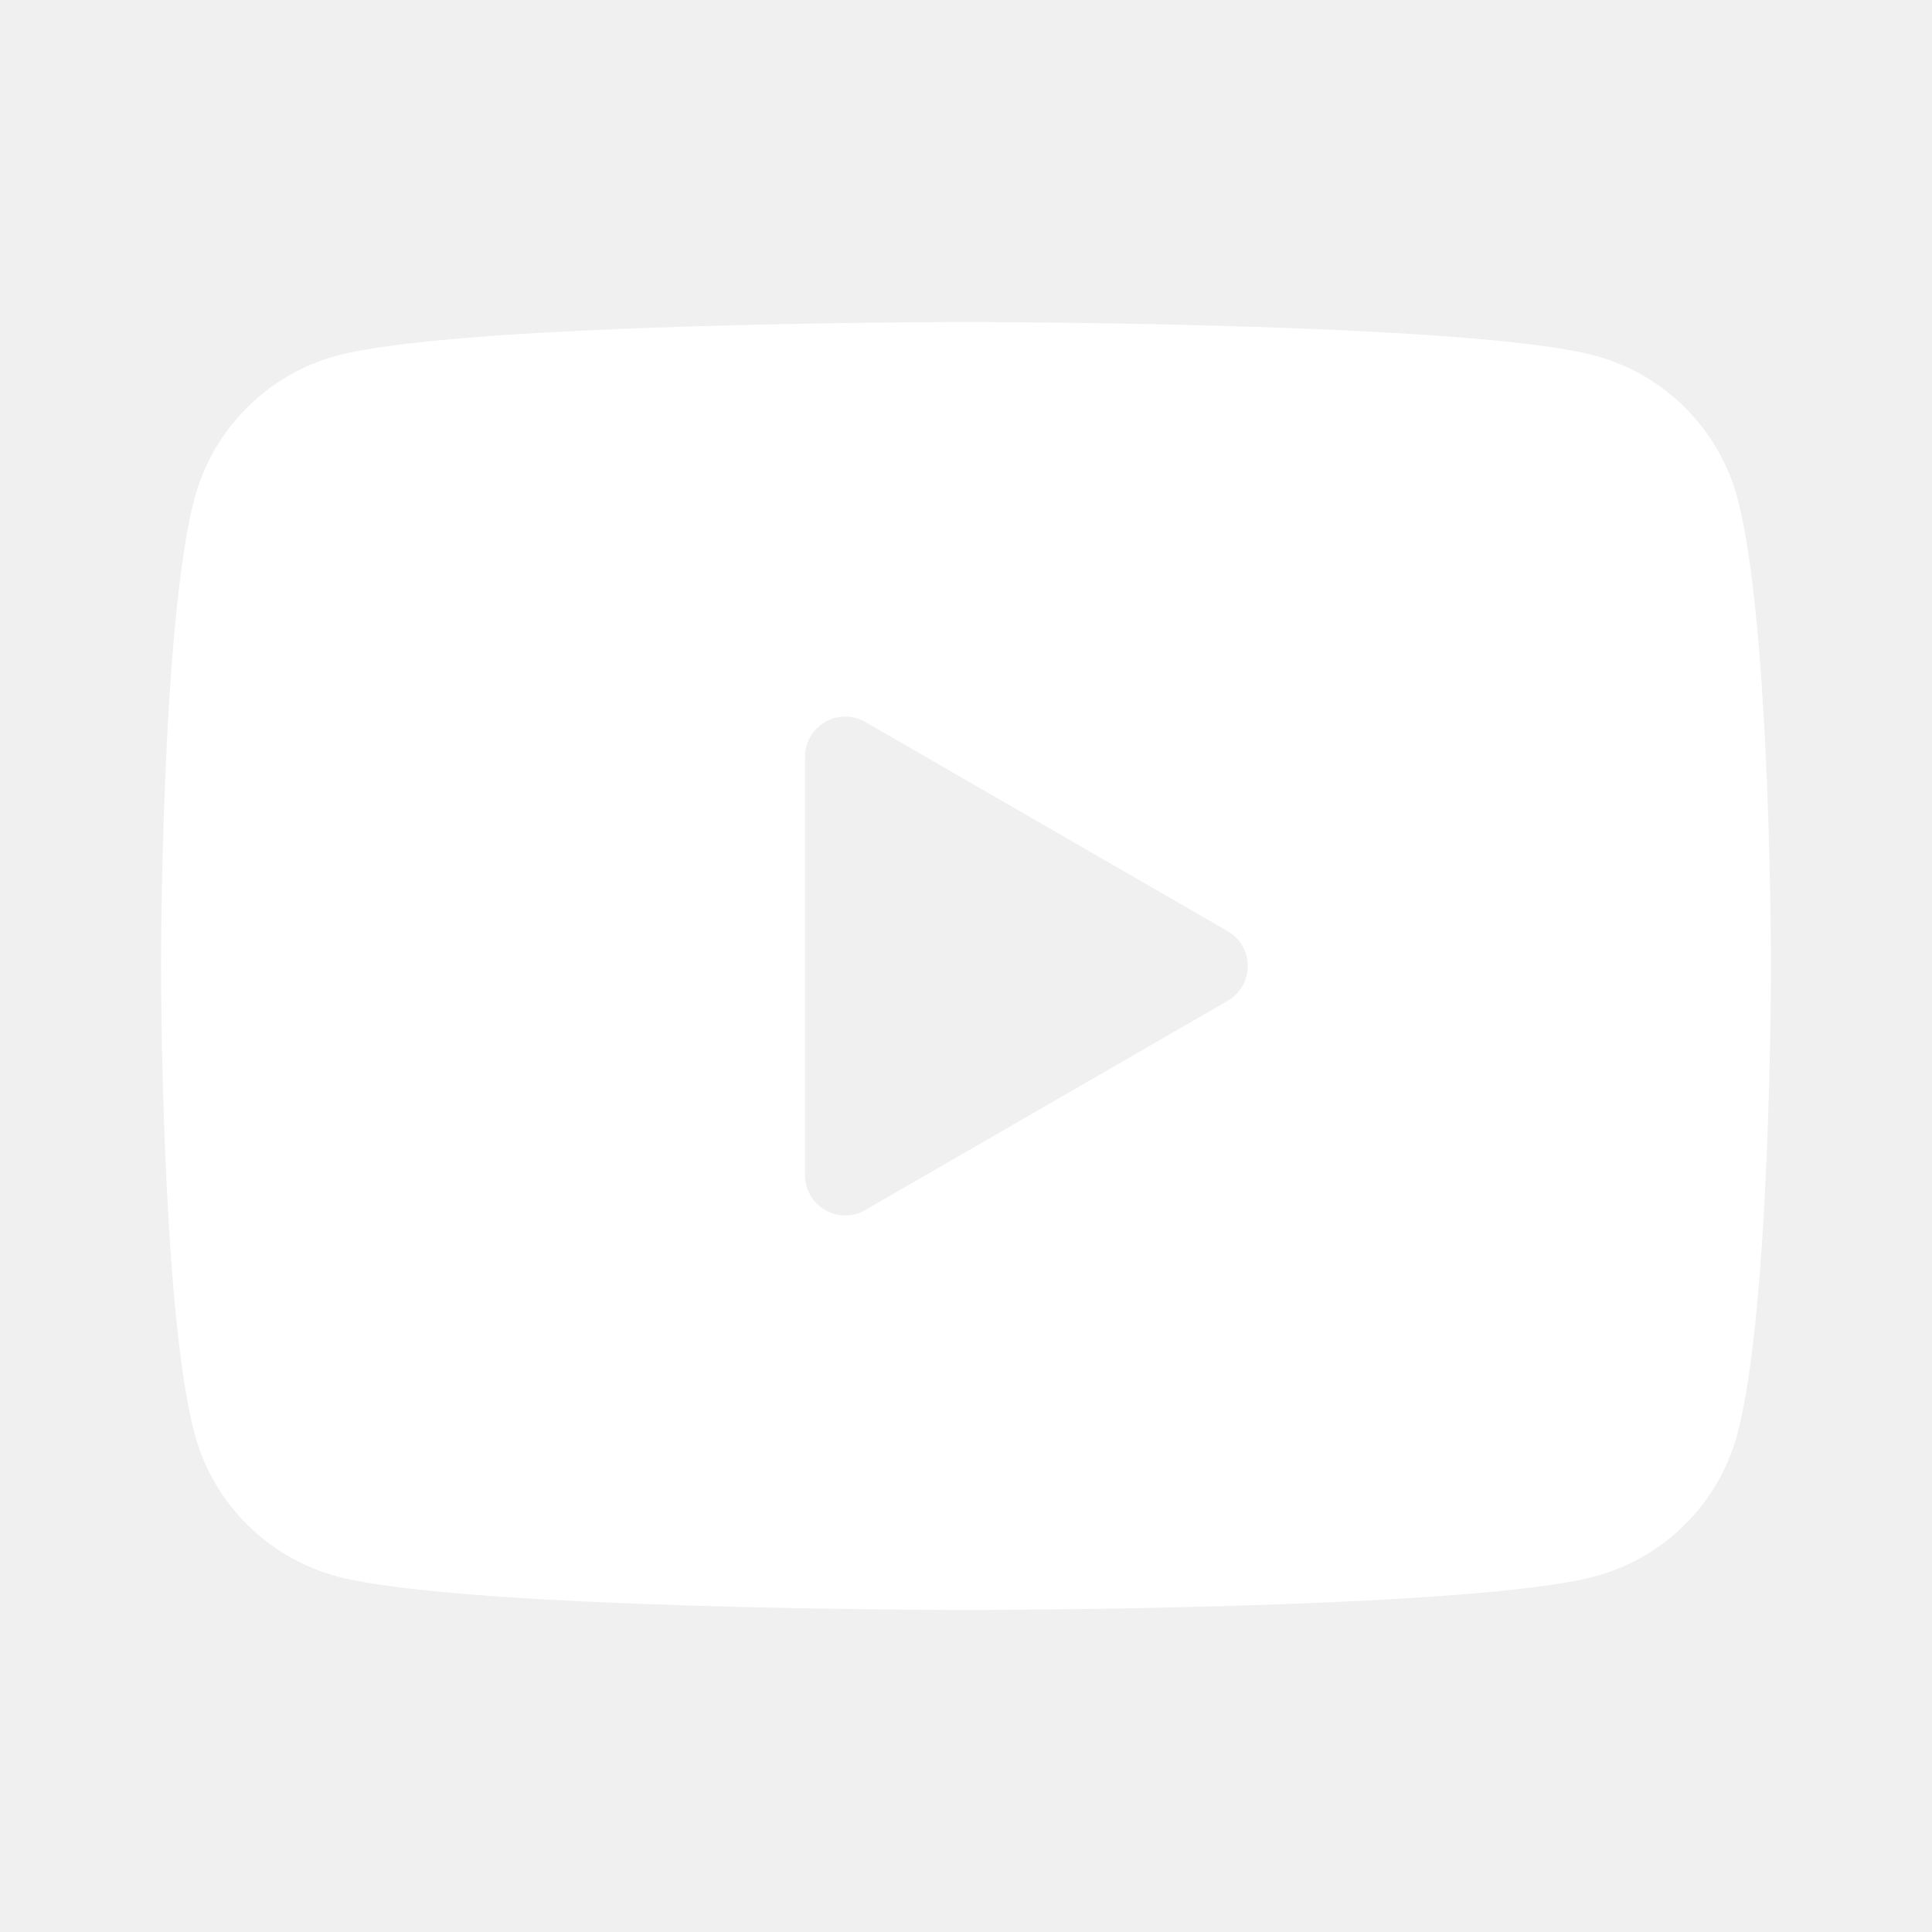
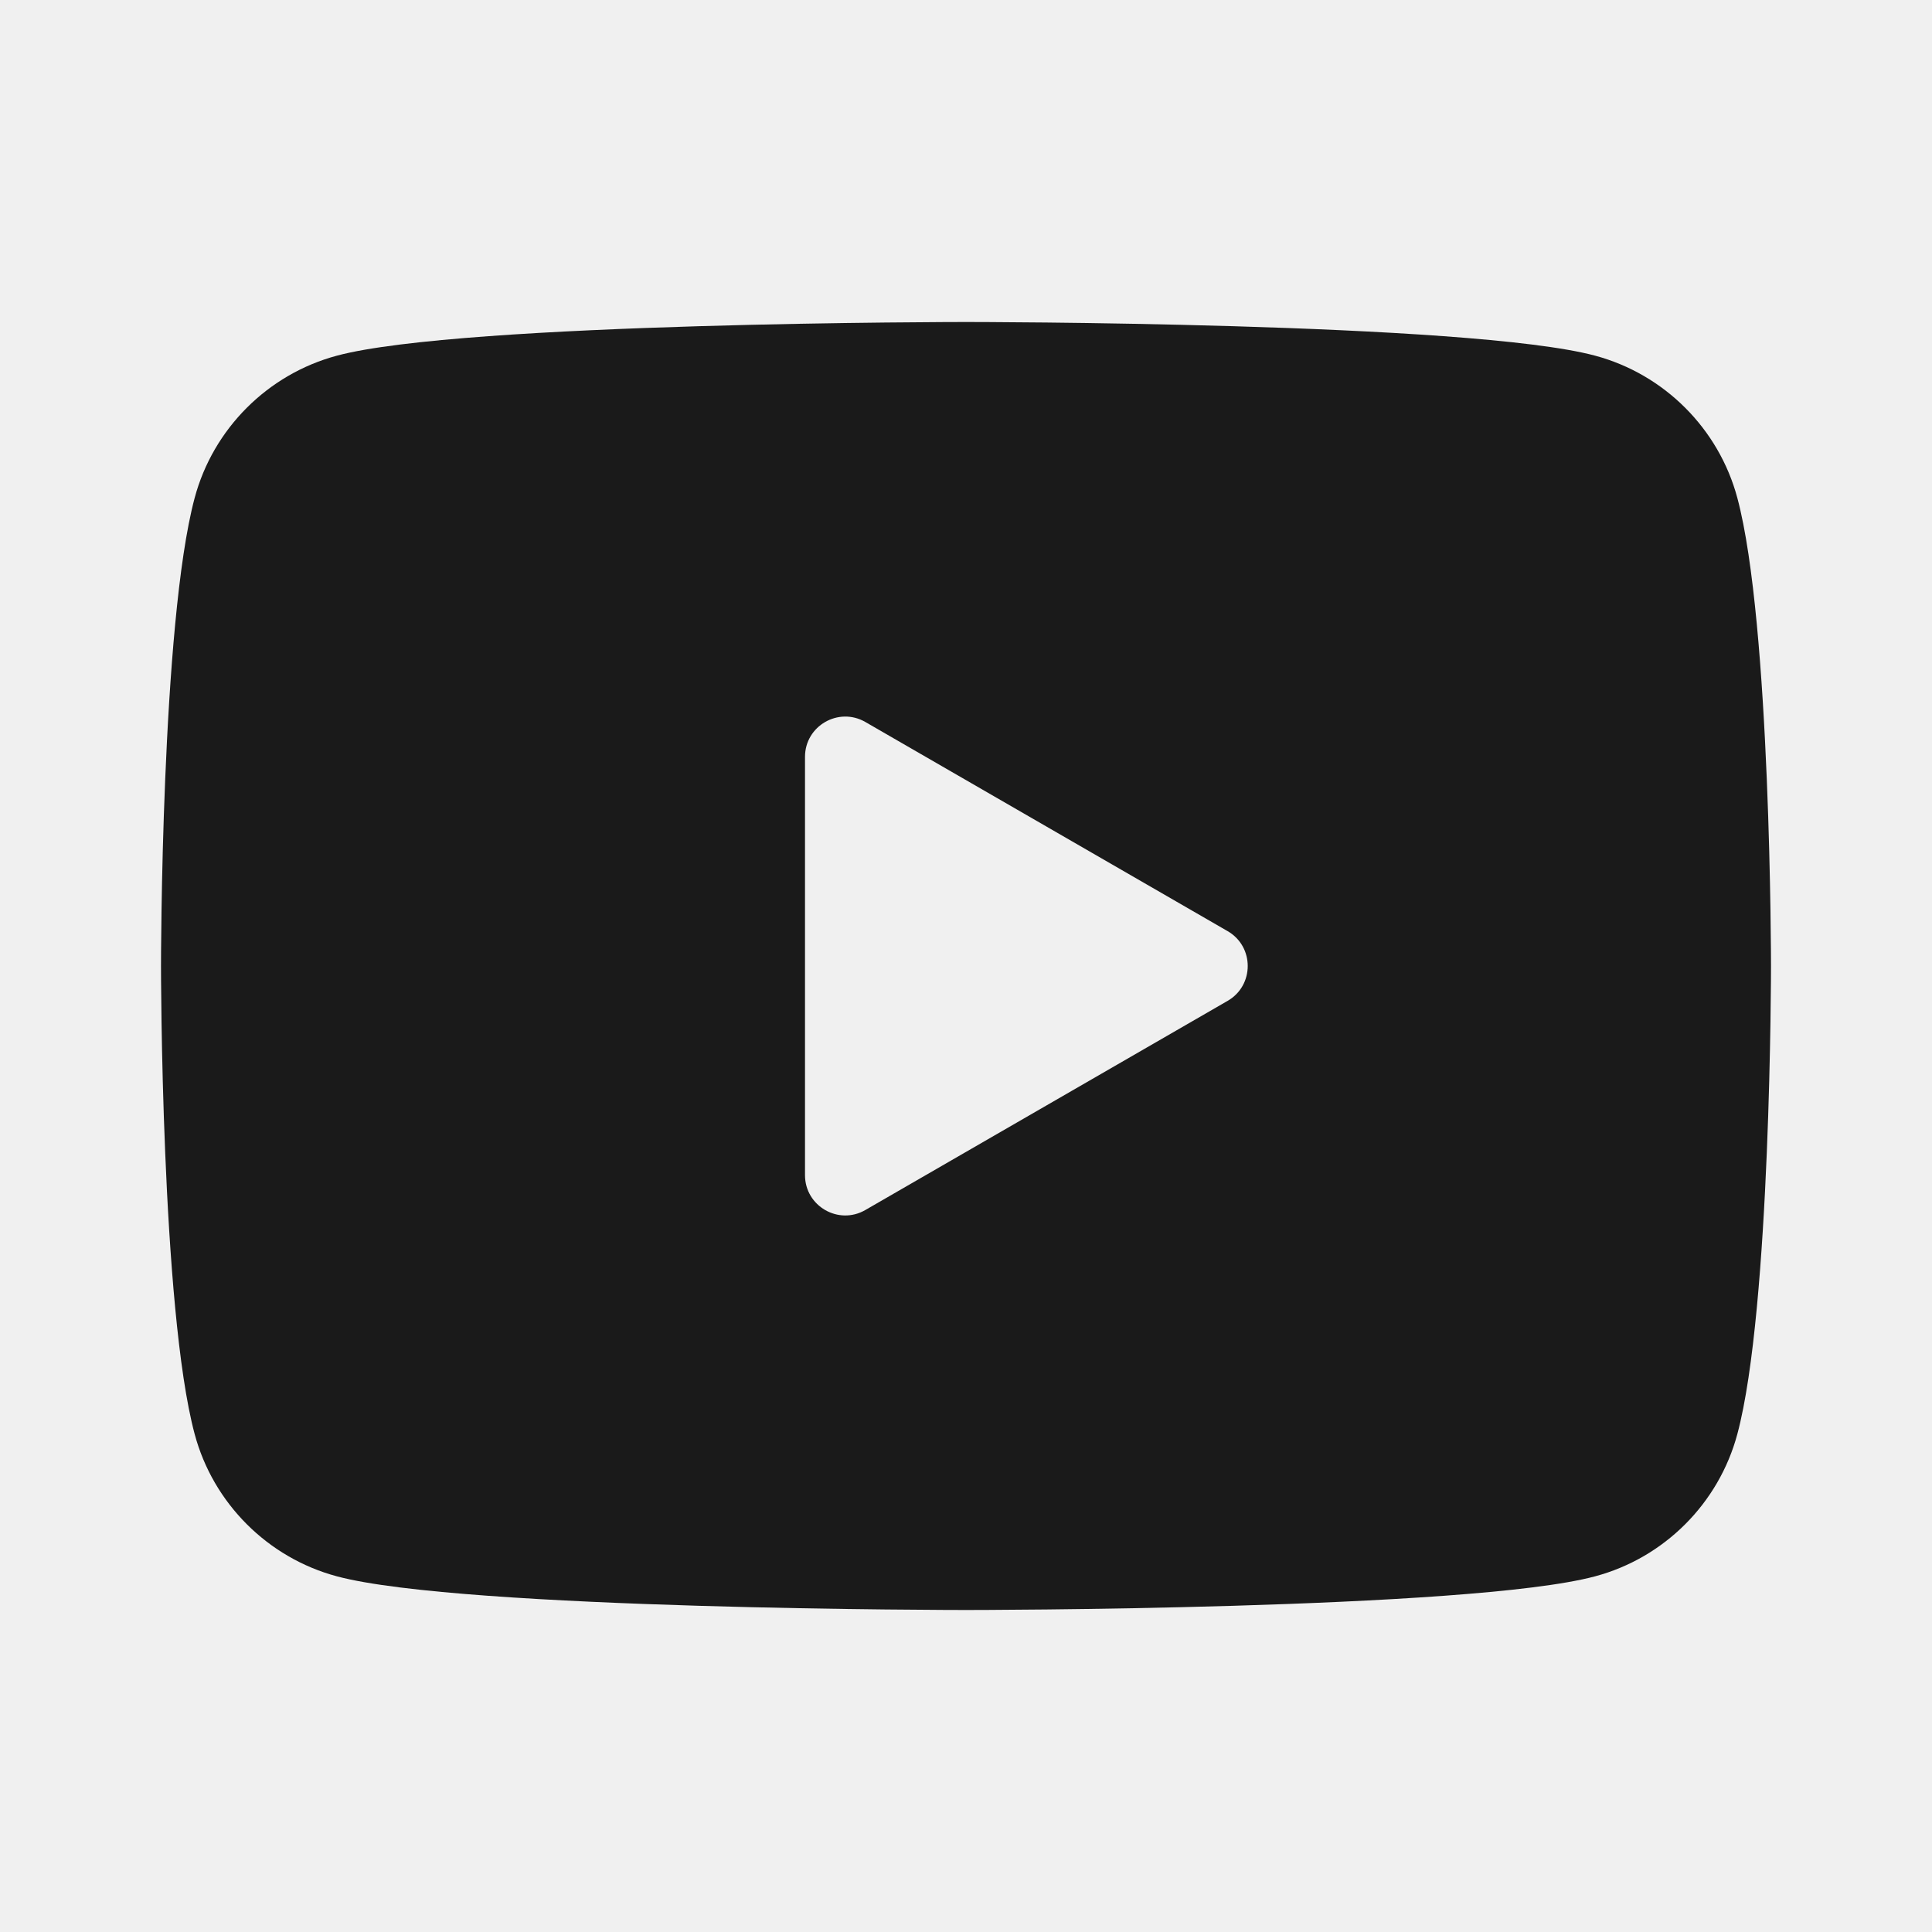
- <svg xmlns="http://www.w3.org/2000/svg" fill="#FFFFFF" viewBox="0 0 24 24" width="30px" height="30px">
+ <svg xmlns="http://www.w3.org/2000/svg" fill="#1A1A1A" viewBox="0 0 24 24" width="30px" height="30px">
  <path d="M21.582,6.186c-0.23-0.86-0.908-1.538-1.768-1.768C18.254,4,12,4,12,4S5.746,4,4.186,4.418c-0.86,0.23-1.538,0.908-1.768,1.768C2,7.746,2,12,2,12s0,4.254,0.418,5.814c0.23,0.86,0.908,1.538,1.768,1.768C5.746,20,12,20,12,20s6.254,0,7.814-0.418c0.861-0.23,1.538-0.908,1.768-1.768C22,16.254,22,12,22,12S22,7.746,21.582,6.186z M10,14.598V9.402c0-0.385,0.417-0.625,0.75-0.433l4.5,2.598c0.333,0.192,0.333,0.674,0,0.866l-4.5,2.598C10.417,15.224,10,14.983,10,14.598z" />
</svg>
